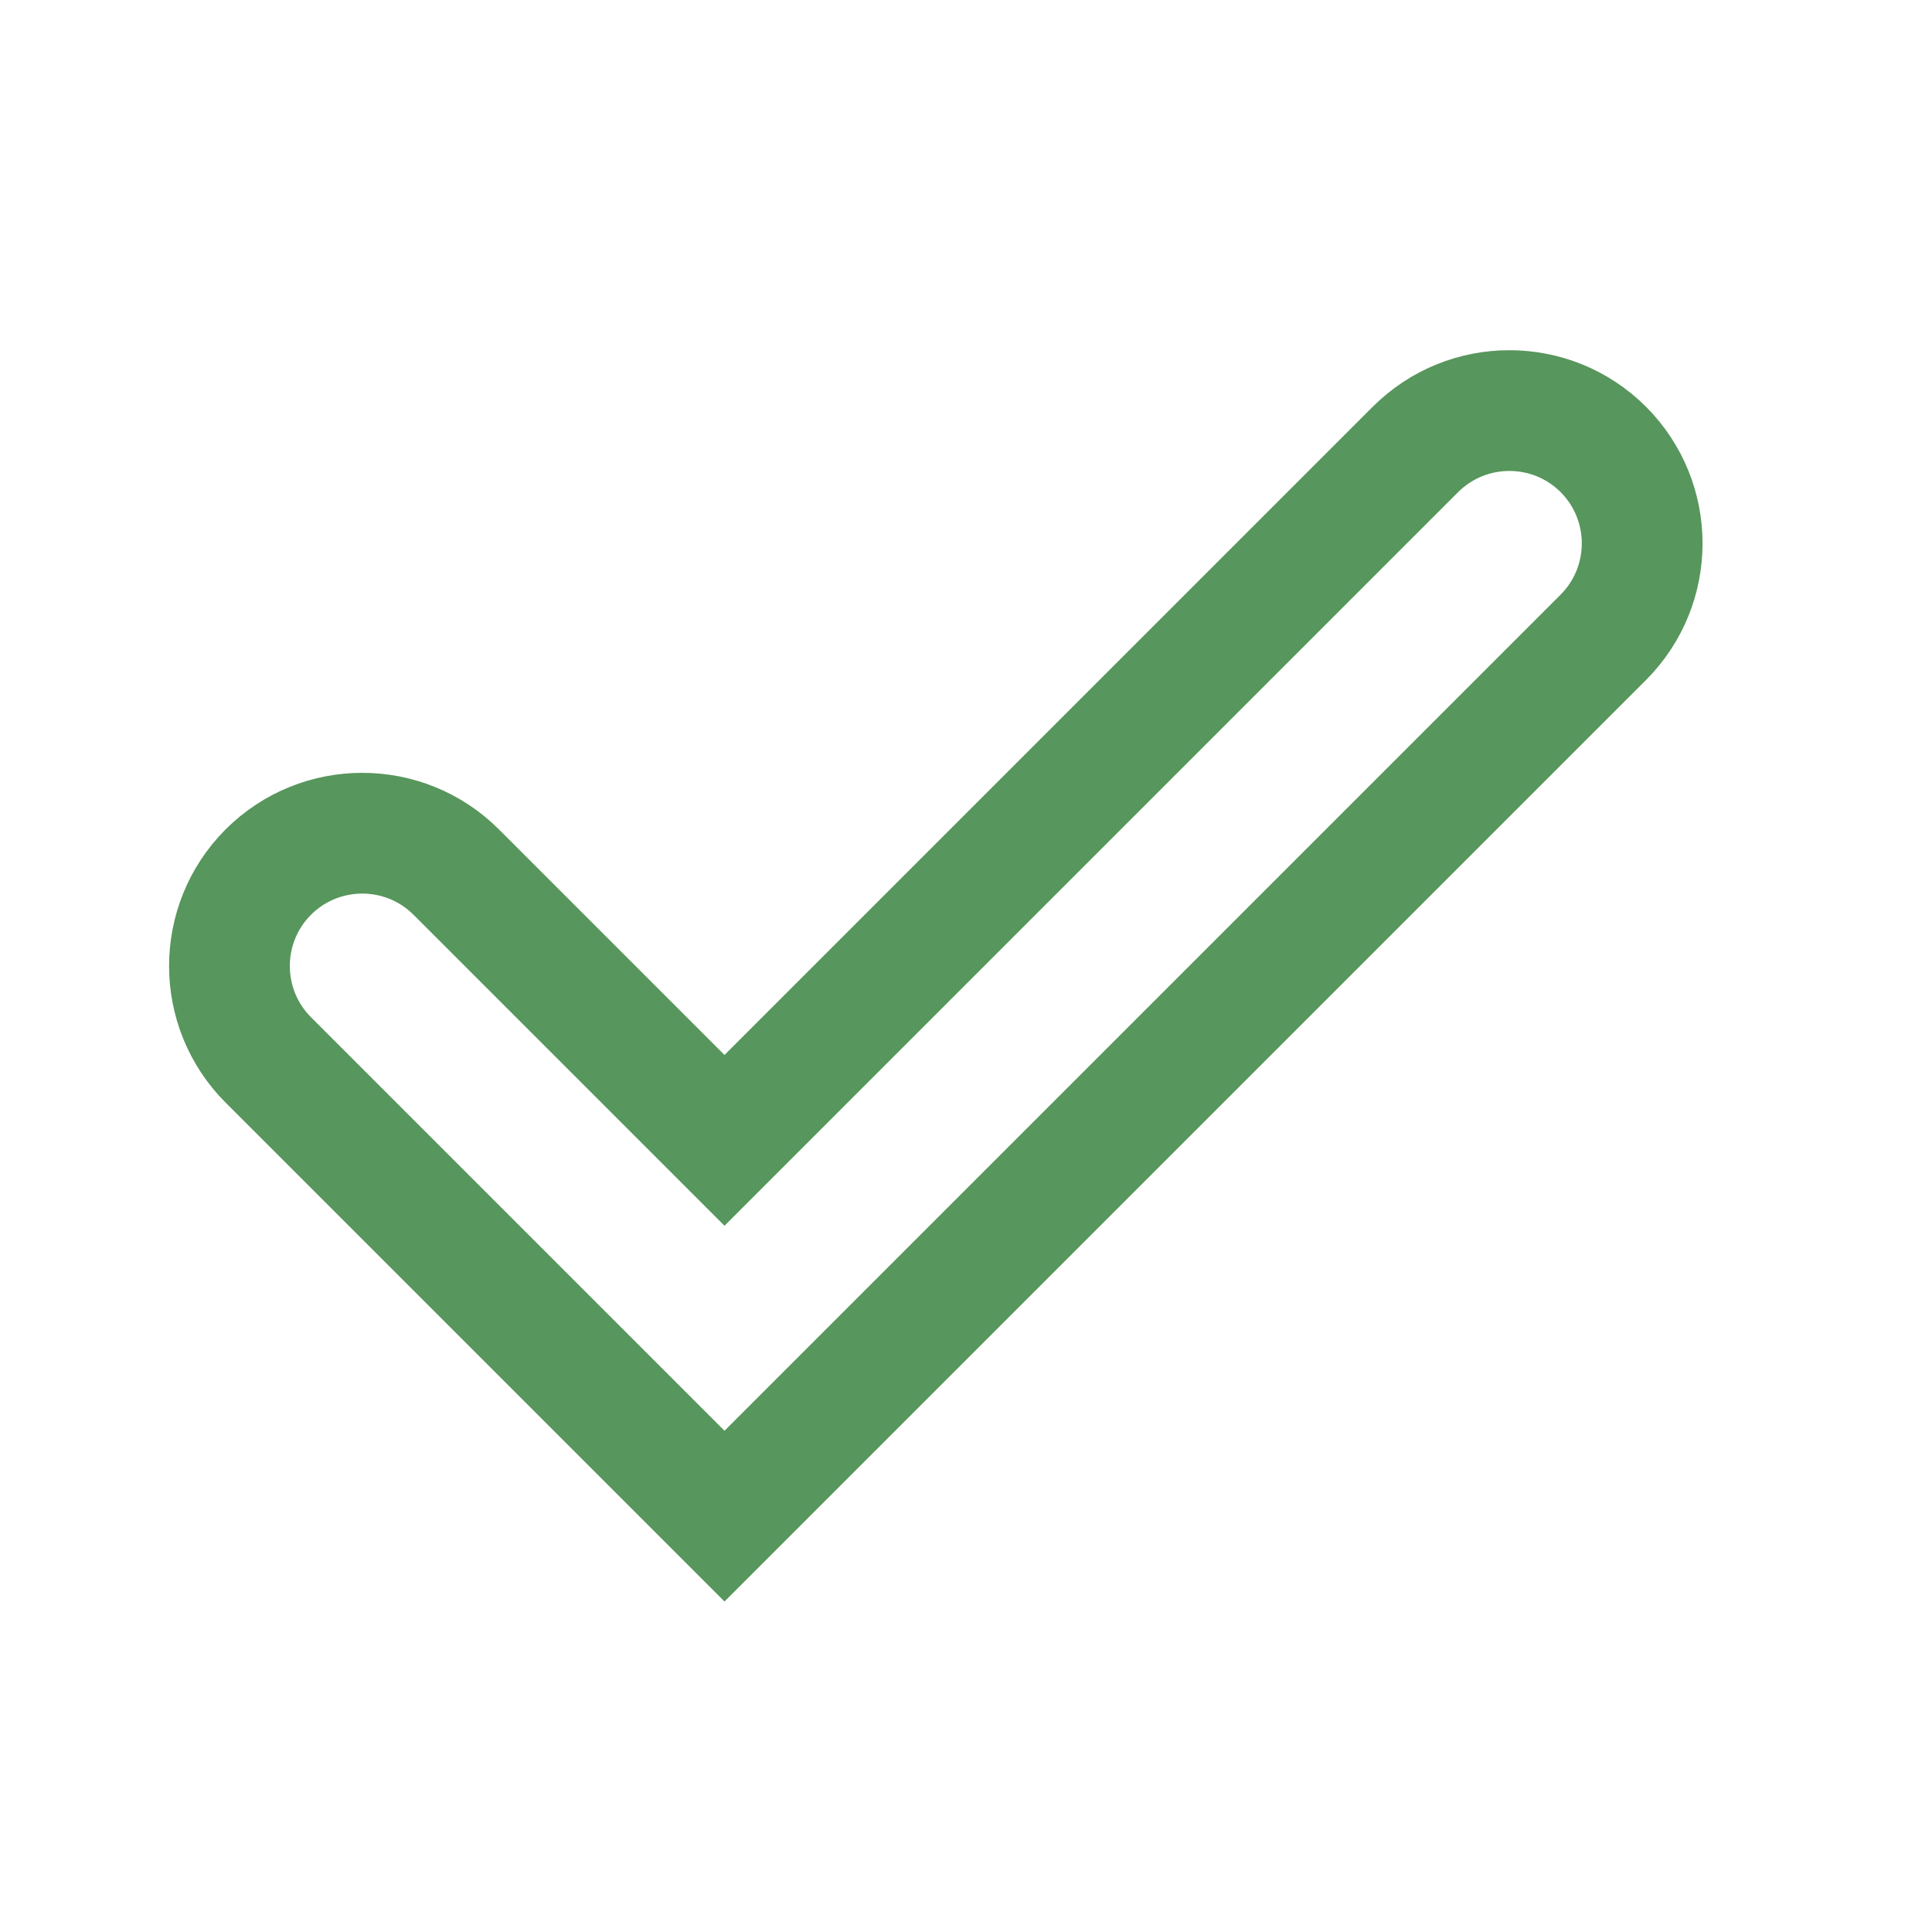
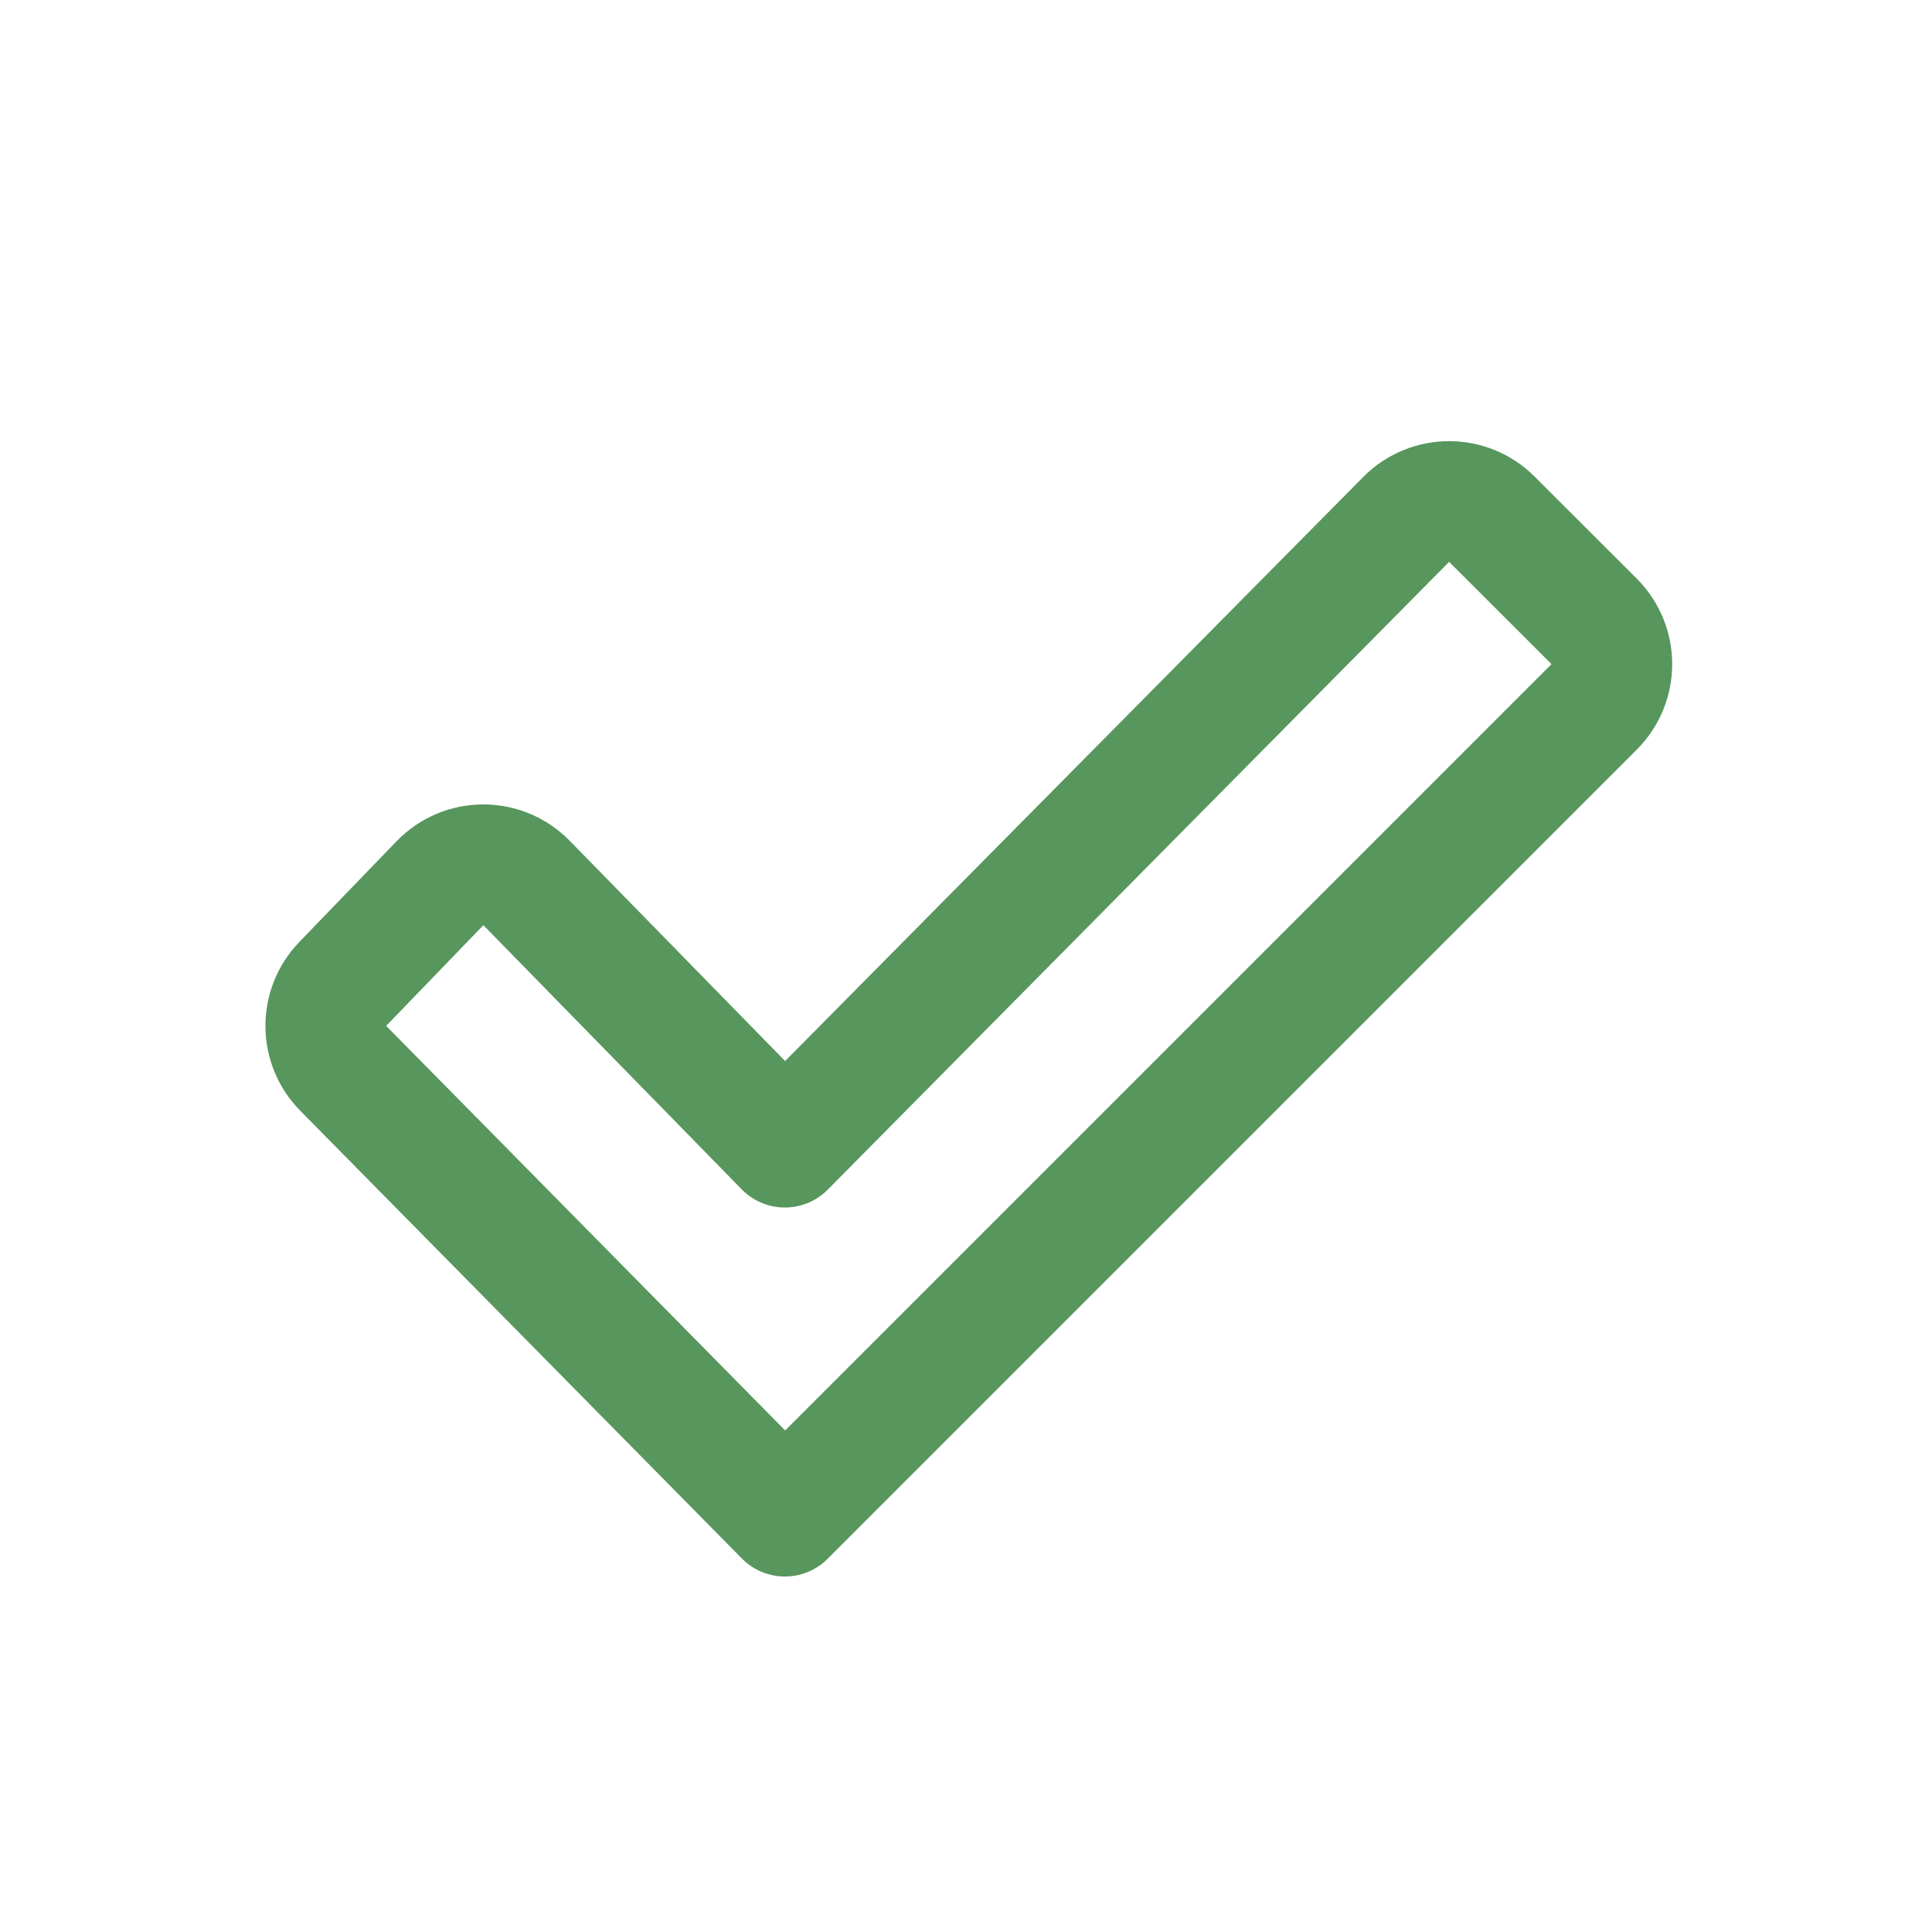
<svg xmlns="http://www.w3.org/2000/svg" width="16" height="16" viewBox="0 0 16 16" fill="none">
-   <path fill-rule="evenodd" clip-rule="evenodd" d="M13.278 3.722C13.707 4.152 13.707 4.848 13.278 5.278L6 12.556L2.222 8.778C1.793 8.348 1.793 7.652 2.222 7.222C2.652 6.793 3.348 6.793 3.778 7.222L6 9.444L11.722 3.722C12.152 3.293 12.848 3.293 13.278 3.722Z" stroke="#57965C" stroke-linecap="round" />
+   <path fill-rule="evenodd" clip-rule="evenodd" d="M13.202 5.146C13.397 5.342 13.397 5.658 13.202 5.854L6.5 12.556L2.842 8.847C2.652 8.654 2.65 8.344 2.838 8.149L3.643 7.315C3.838 7.112 4.163 7.111 4.36 7.312L6.5 9.5L11.646 4.301C11.841 4.105 12.159 4.104 12.355 4.3L13.202 5.146Z" stroke="#57965C" stroke-linecap="round" stroke-linejoin="round" />
</svg>
